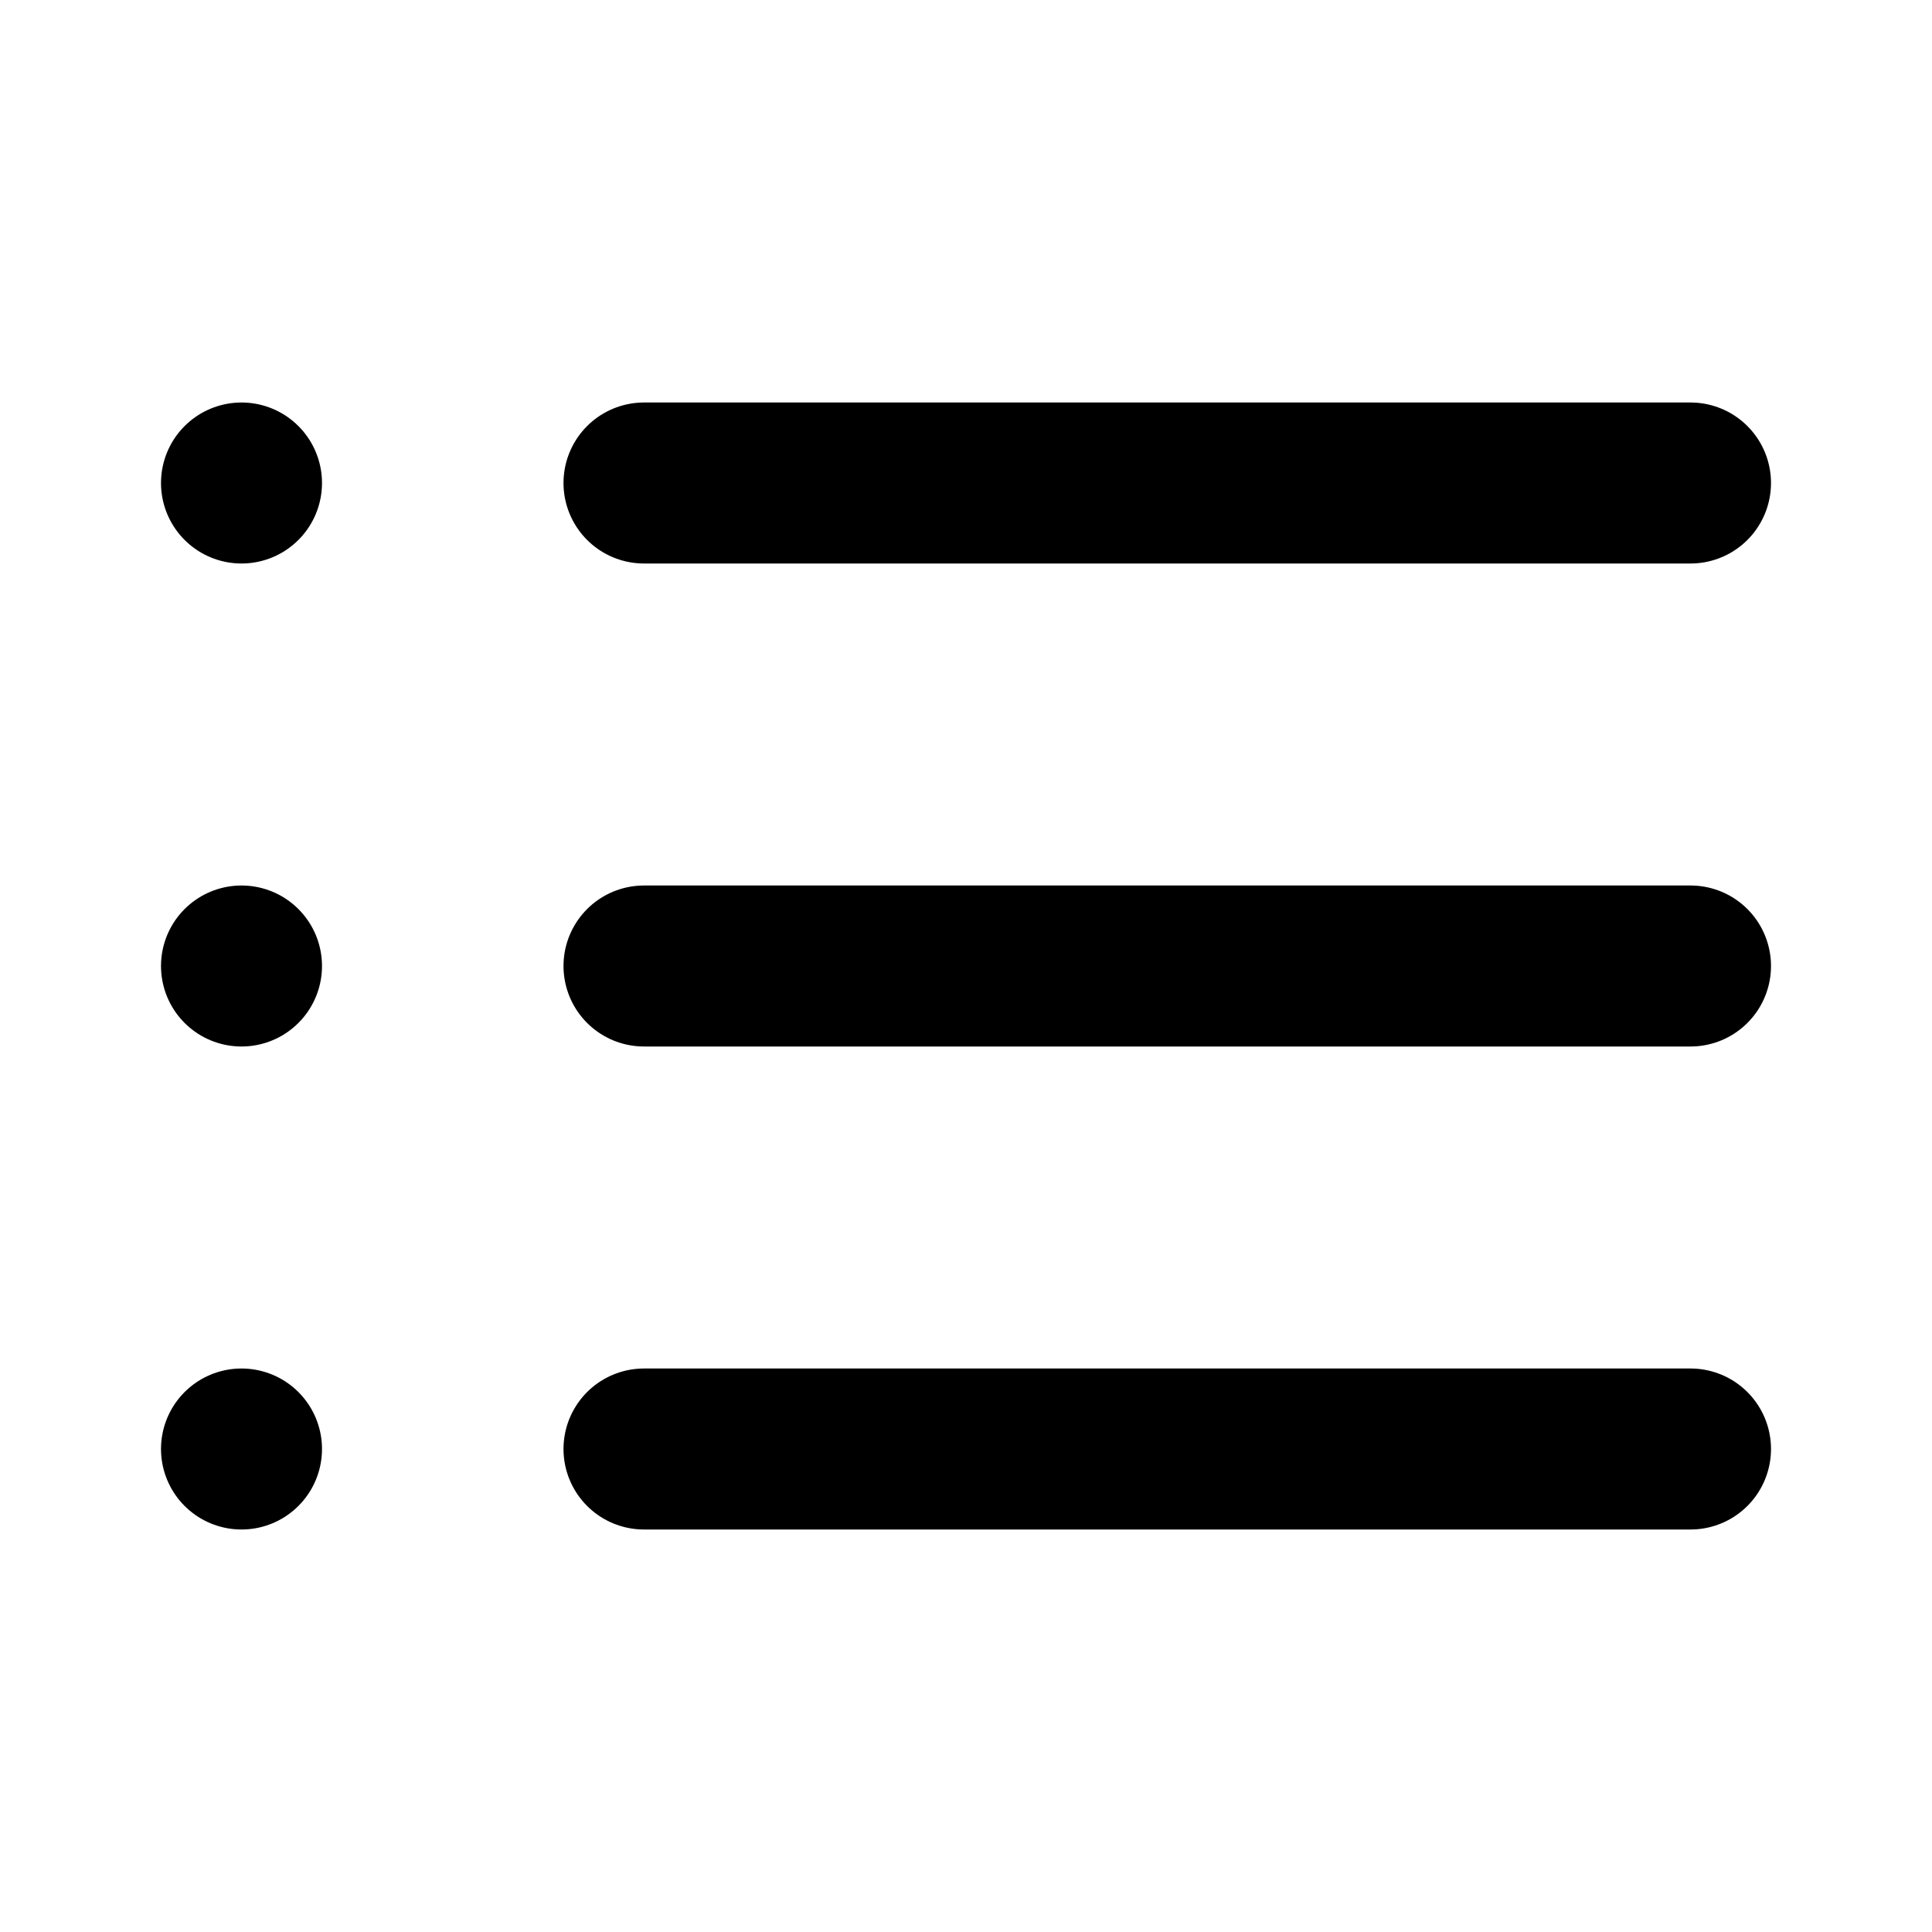
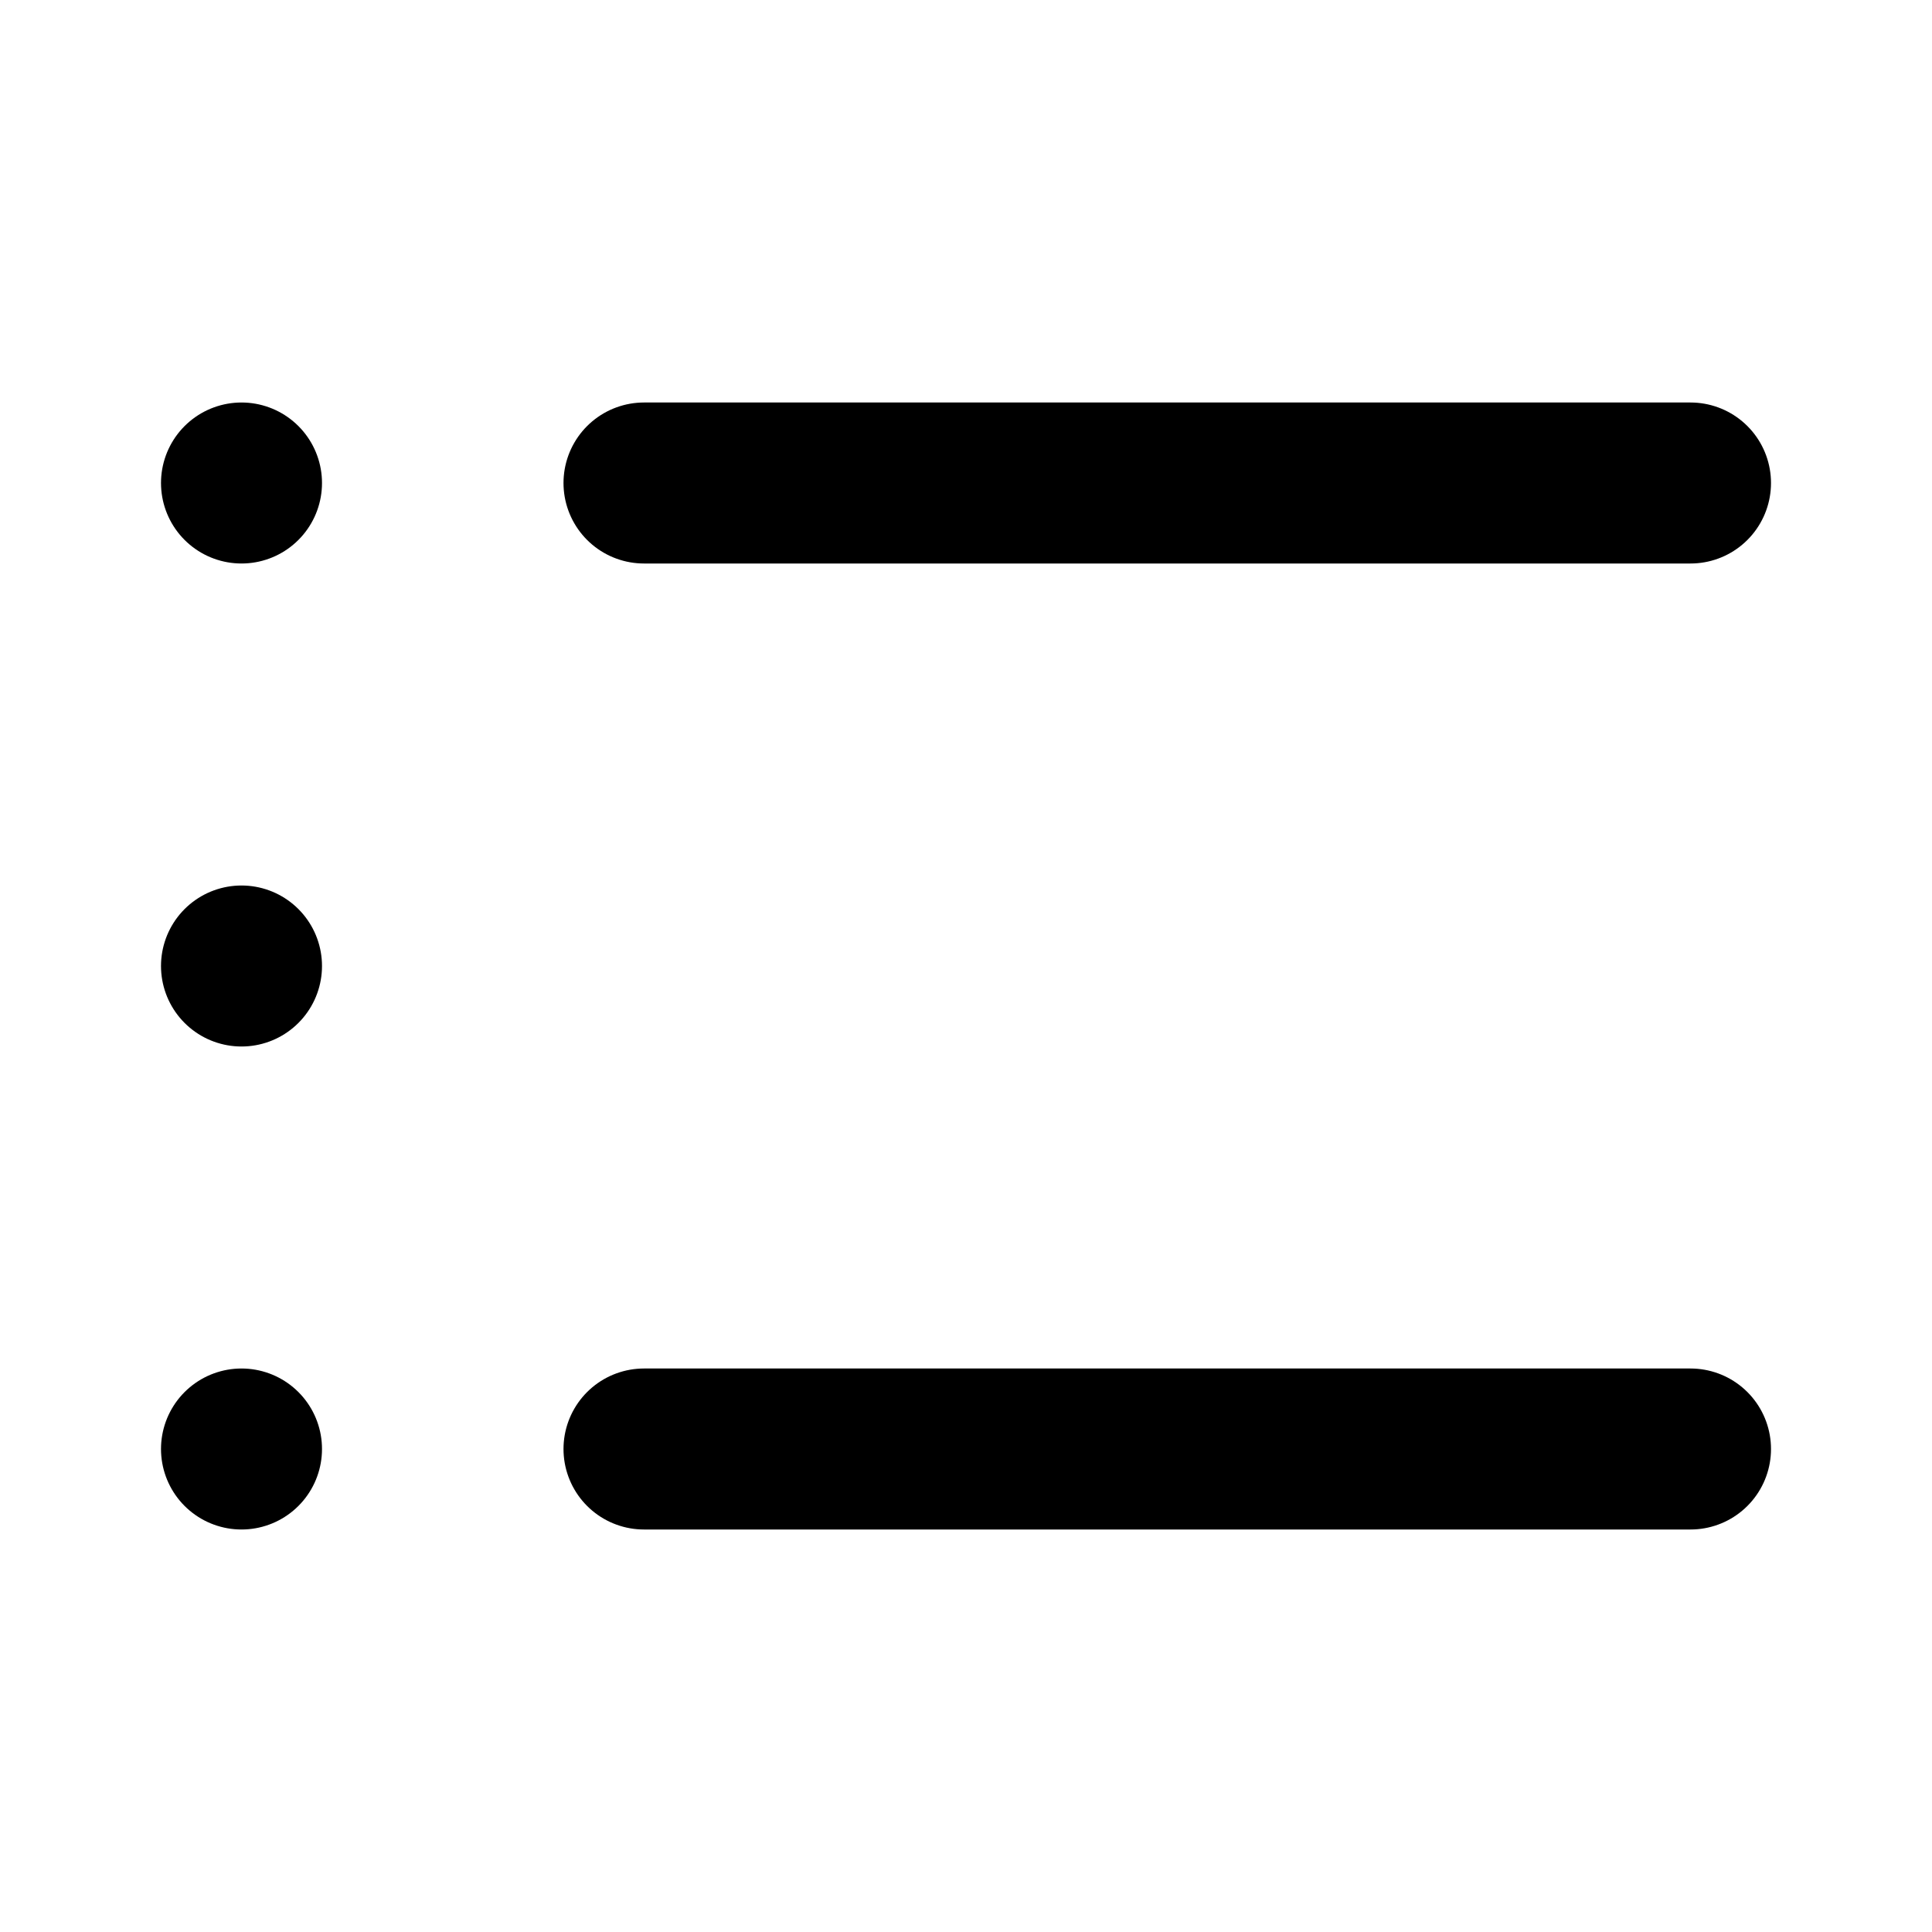
- <svg xmlns="http://www.w3.org/2000/svg" width="24" height="24" viewBox="0 0 24 24">
-   <line x1="8" y1="6" x2="21" y2="6" fill="none" stroke="#000" stroke-linecap="round" stroke-miterlimit="10" stroke-width="2" />
-   <line x1="8" y1="12" x2="21" y2="12" fill="none" stroke="#000" stroke-linecap="round" stroke-miterlimit="10" stroke-width="2" />
-   <line x1="8" y1="18" x2="21" y2="18" fill="none" stroke="#000" stroke-linecap="round" stroke-miterlimit="10" stroke-width="2" />
-   <line x1="3" y1="6" x2="3" y2="6" fill="none" stroke="#000" stroke-linecap="round" stroke-miterlimit="10" stroke-width="2" />
-   <line x1="3" y1="12" x2="3" y2="12" fill="none" stroke="#000" stroke-linecap="round" stroke-miterlimit="10" stroke-width="2" />
-   <line x1="3" y1="18" x2="3" y2="18" fill="none" stroke="#000" stroke-linecap="round" stroke-miterlimit="10" stroke-width="2" />
+ <svg xmlns="http://www.w3.org/2000/svg" width="24" height="24" viewBox="0 0 24 24" fill="none" stroke="#000" stroke-linecap="round" stroke-miterlimit="10" stroke-width="2">
+   <line x1="8" y1="6" x2="21" y2="6" />
+   <line x1="8" y1="18" x2="21" y2="18" />
+   <line x1="3" y1="6" x2="3" y2="6" />
+   <line x1="3" y1="12" x2="3" y2="12" />
+   <line x1="3" y1="18" x2="3" y2="18" />
</svg>
